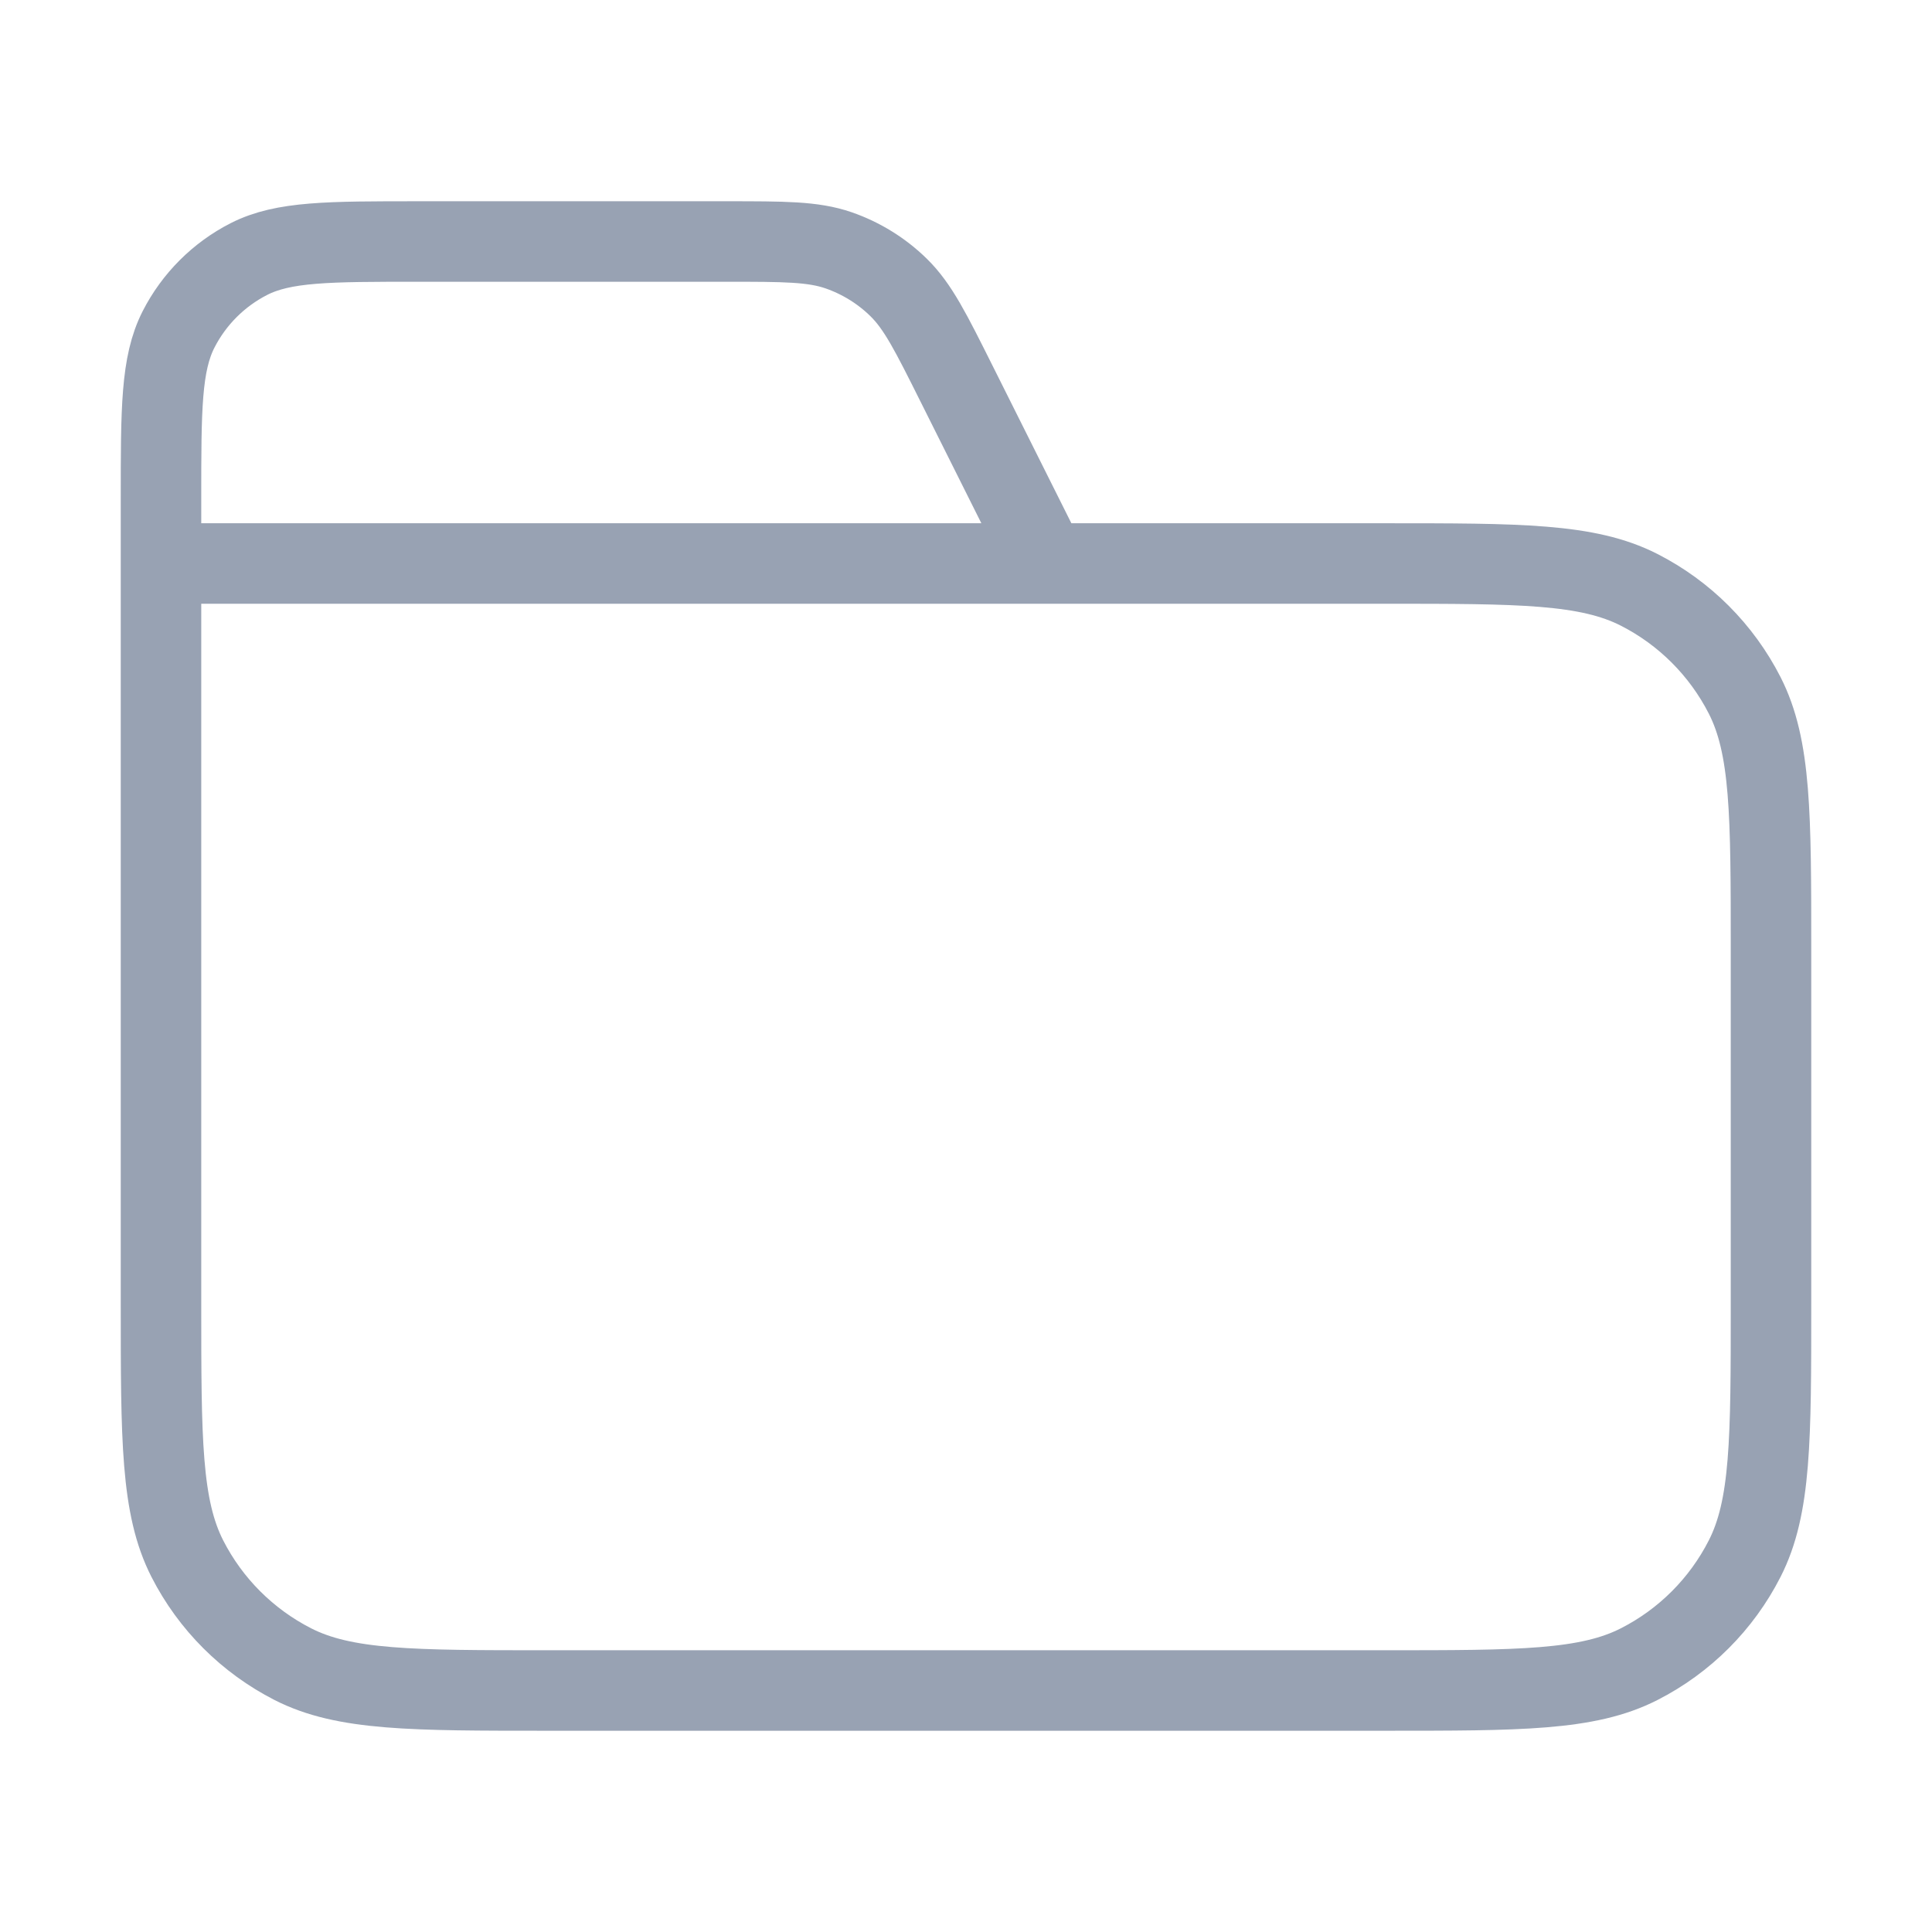
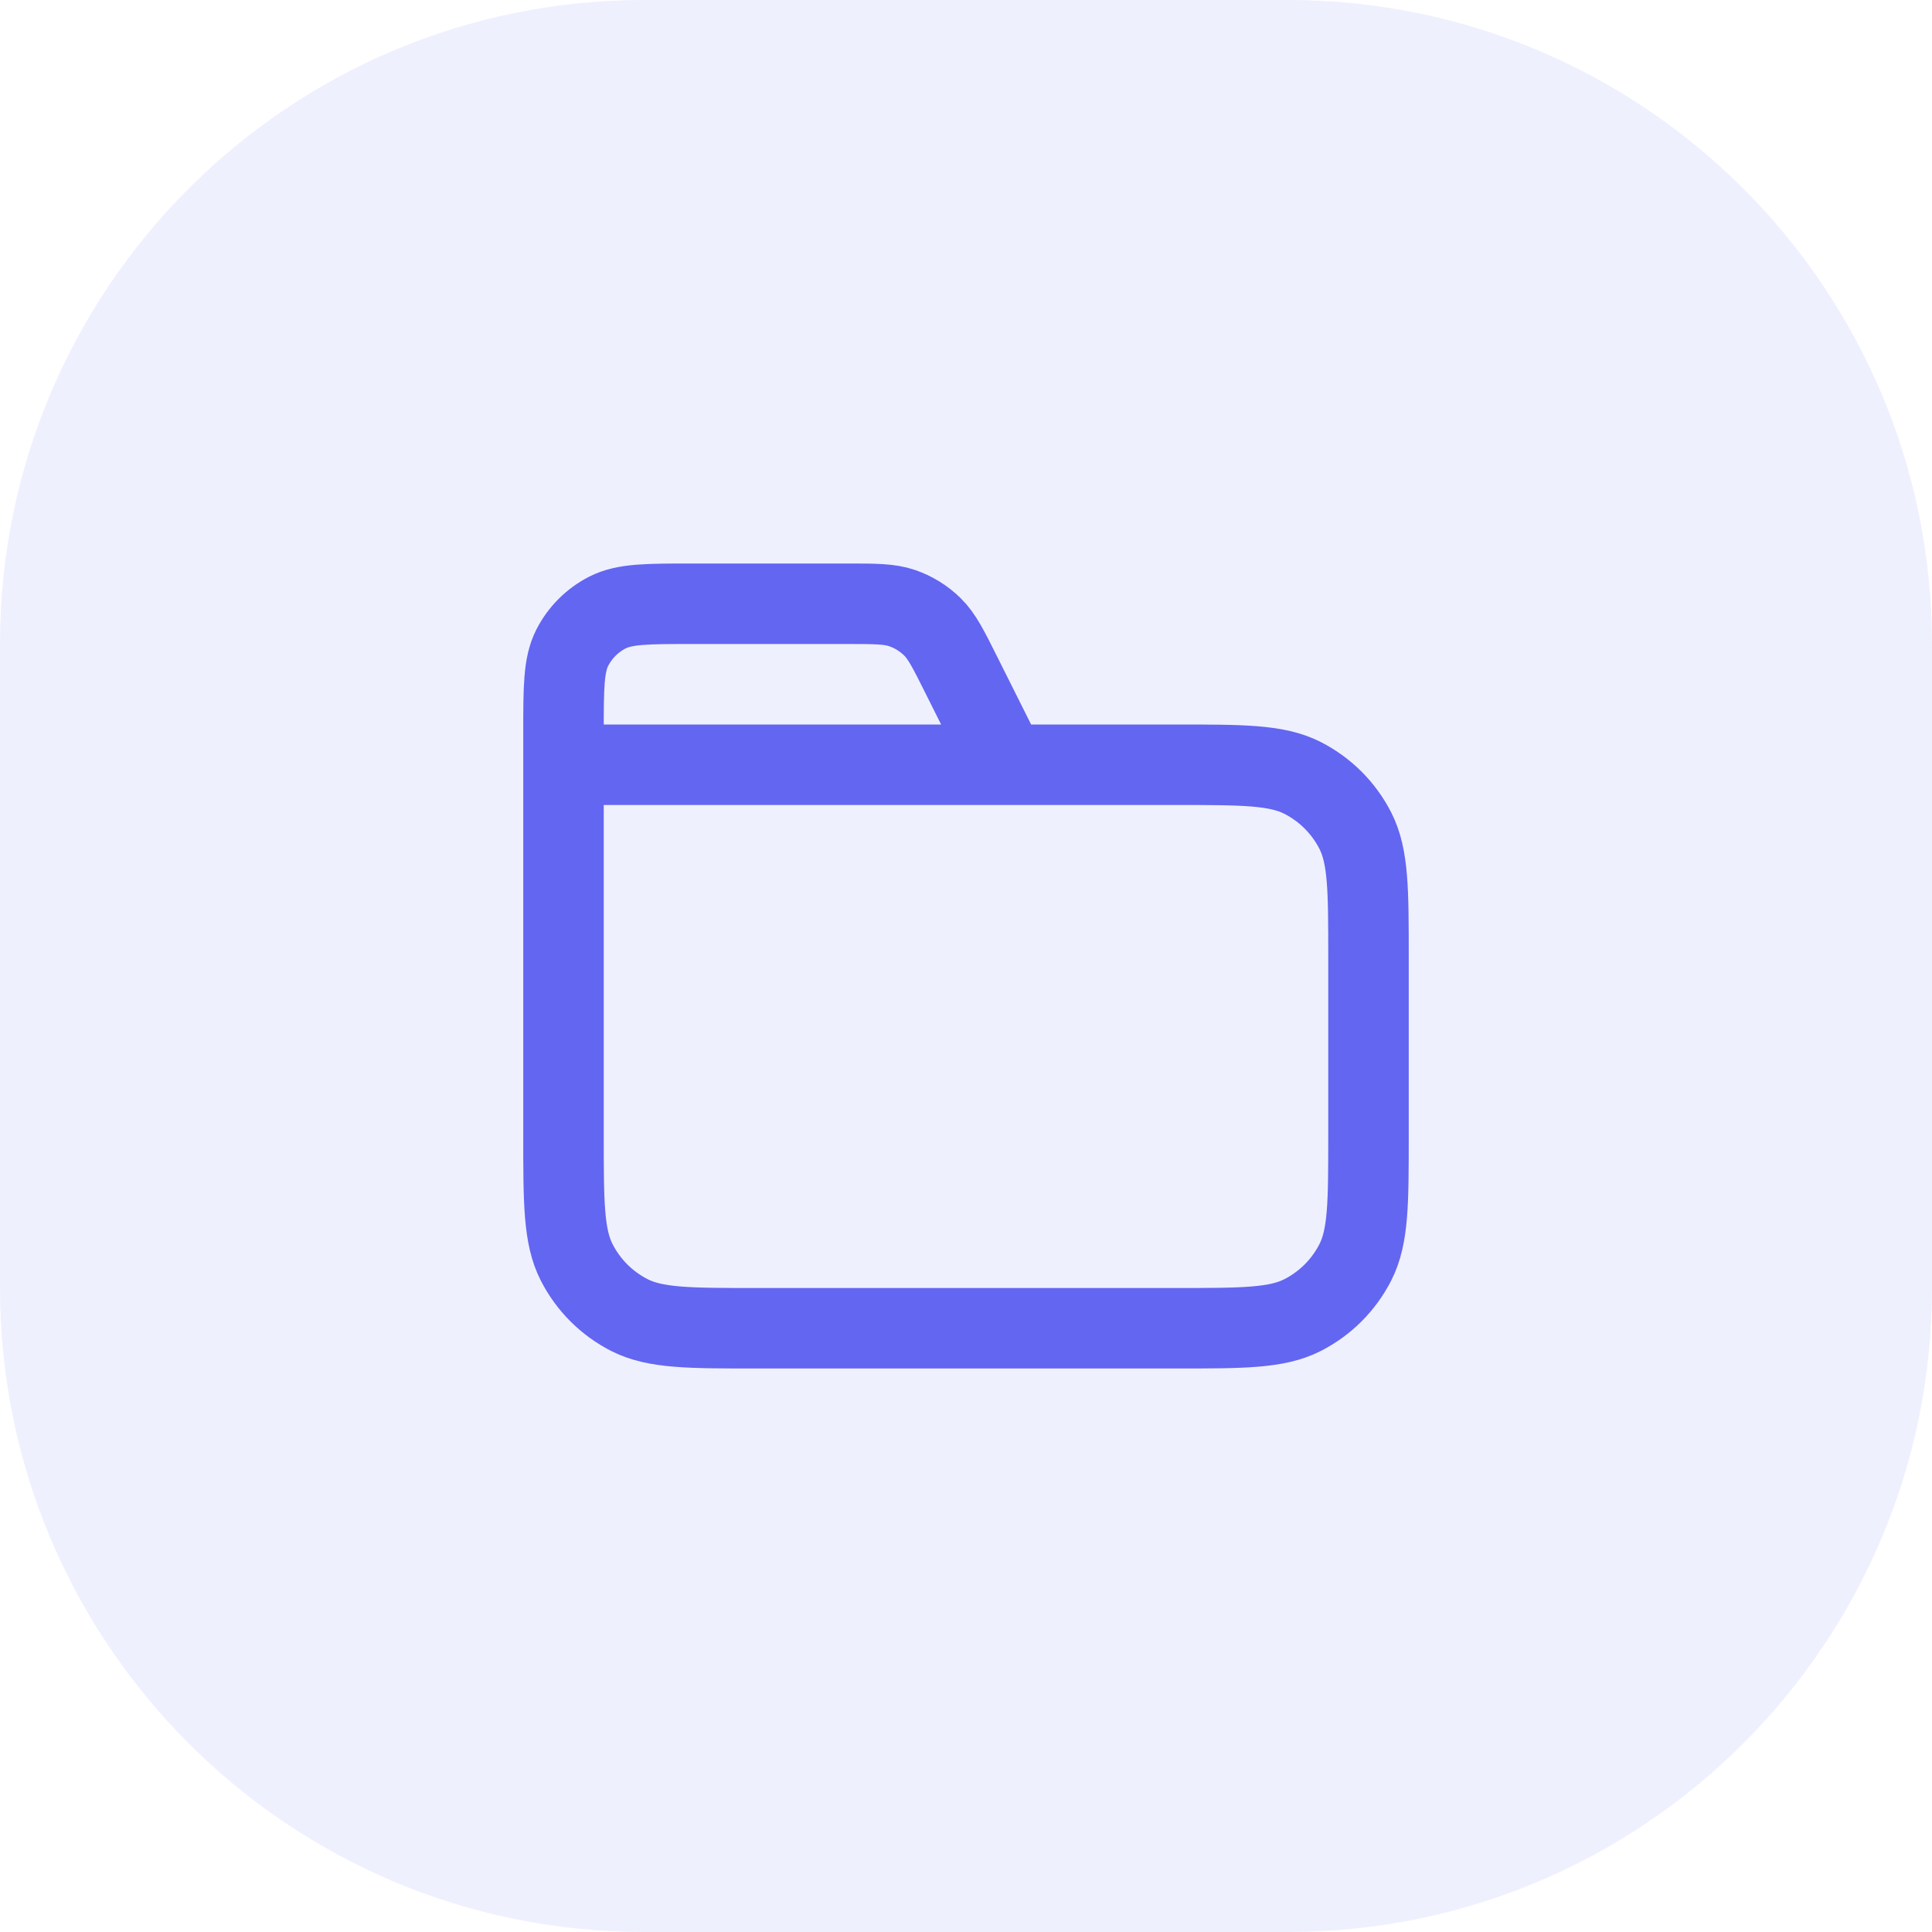
- <svg xmlns="http://www.w3.org/2000/svg" width="24" height="24" viewBox="0 0 24 24" fill="none">
-   <path d="M13 7L11.884 4.769C11.563 4.127 11.403 3.806 11.163 3.571C10.952 3.364 10.696 3.206 10.416 3.109C10.099 3 9.74 3 9.022 3H5.2C4.08 3 3.52 3 3.092 3.218C2.716 3.41 2.41 3.716 2.218 4.092C2 4.52 2 5.08 2 6.2V7M2 7H17.2C18.88 7 19.72 7 20.362 7.327C20.927 7.615 21.385 8.074 21.673 8.638C22 9.28 22 10.12 22 11.8V16.2C22 17.88 22 18.72 21.673 19.362C21.385 19.927 20.927 20.385 20.362 20.673C19.72 21 18.88 21 17.2 21H6.8C5.12 21 4.28 21 3.638 20.673C3.074 20.385 2.615 19.927 2.327 19.362C2 18.72 2 17.88 2 16.2V7Z" stroke="#98A2B3" strokeWidth="2" strokeLinecap="round" strokeLinejoin="round" />
+ <svg xmlns="http://www.w3.org/2000/svg" width="48" height="48" viewBox="0 0 48 48" fill="none">
+   <rect width="48" height="48" rx="16" fill="#EFF0FE" />
+   <path d="M25 19L23.884 16.769C23.563 16.127 23.403 15.806 23.163 15.571C22.952 15.364 22.696 15.206 22.416 15.109C22.099 15 21.74 15 21.022 15H17.2C16.08 15 15.52 15 15.092 15.218C14.716 15.41 14.41 15.716 14.218 16.092C14 16.52 14 17.08 14 18.2V19M14 19H29.2C30.88 19 31.72 19 32.362 19.327C32.926 19.615 33.385 20.073 33.673 20.638C34 21.28 34 22.12 34 23.8V28.2C34 29.88 34 30.72 33.673 31.362C33.385 31.927 32.926 32.385 32.362 32.673C31.72 33 30.88 33 29.2 33H18.8C17.12 33 16.28 33 15.638 32.673C15.073 32.385 14.615 31.927 14.327 31.362C14 30.72 14 29.88 14 28.2V19Z" stroke="#6366F1" stroke-width="2" stroke-linecap="round" stroke-linejoin="round" />
</svg>
